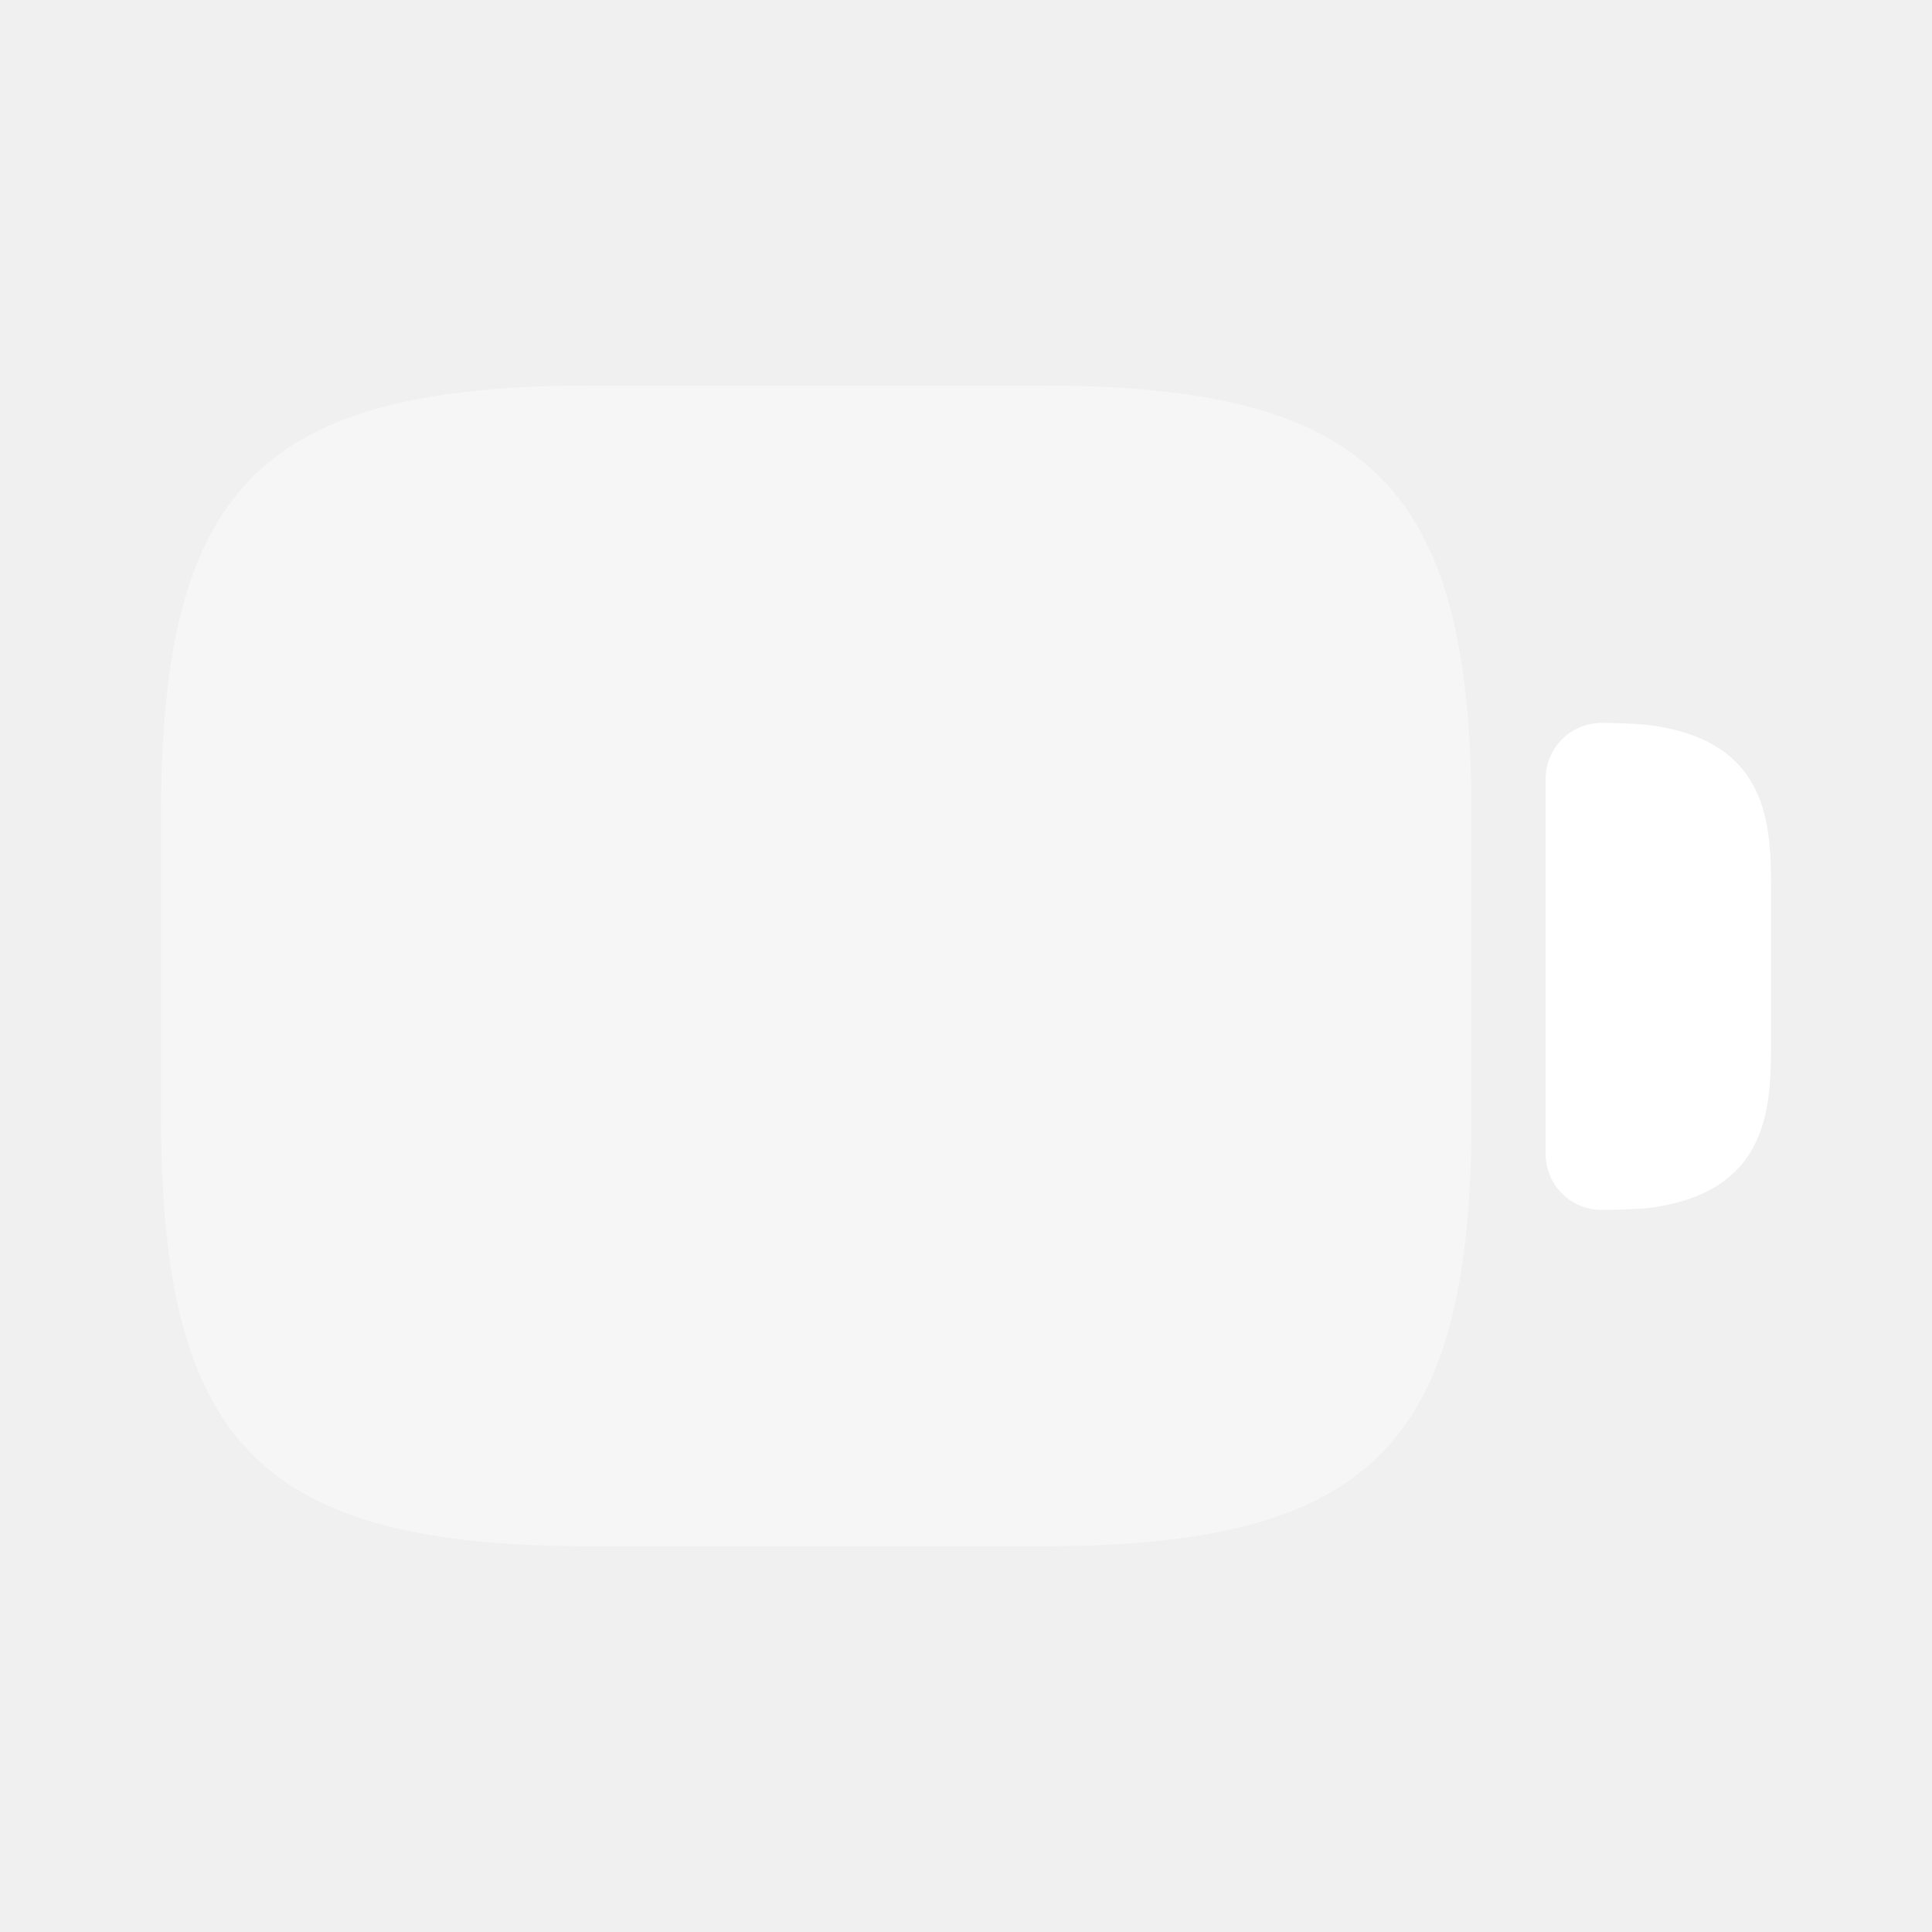
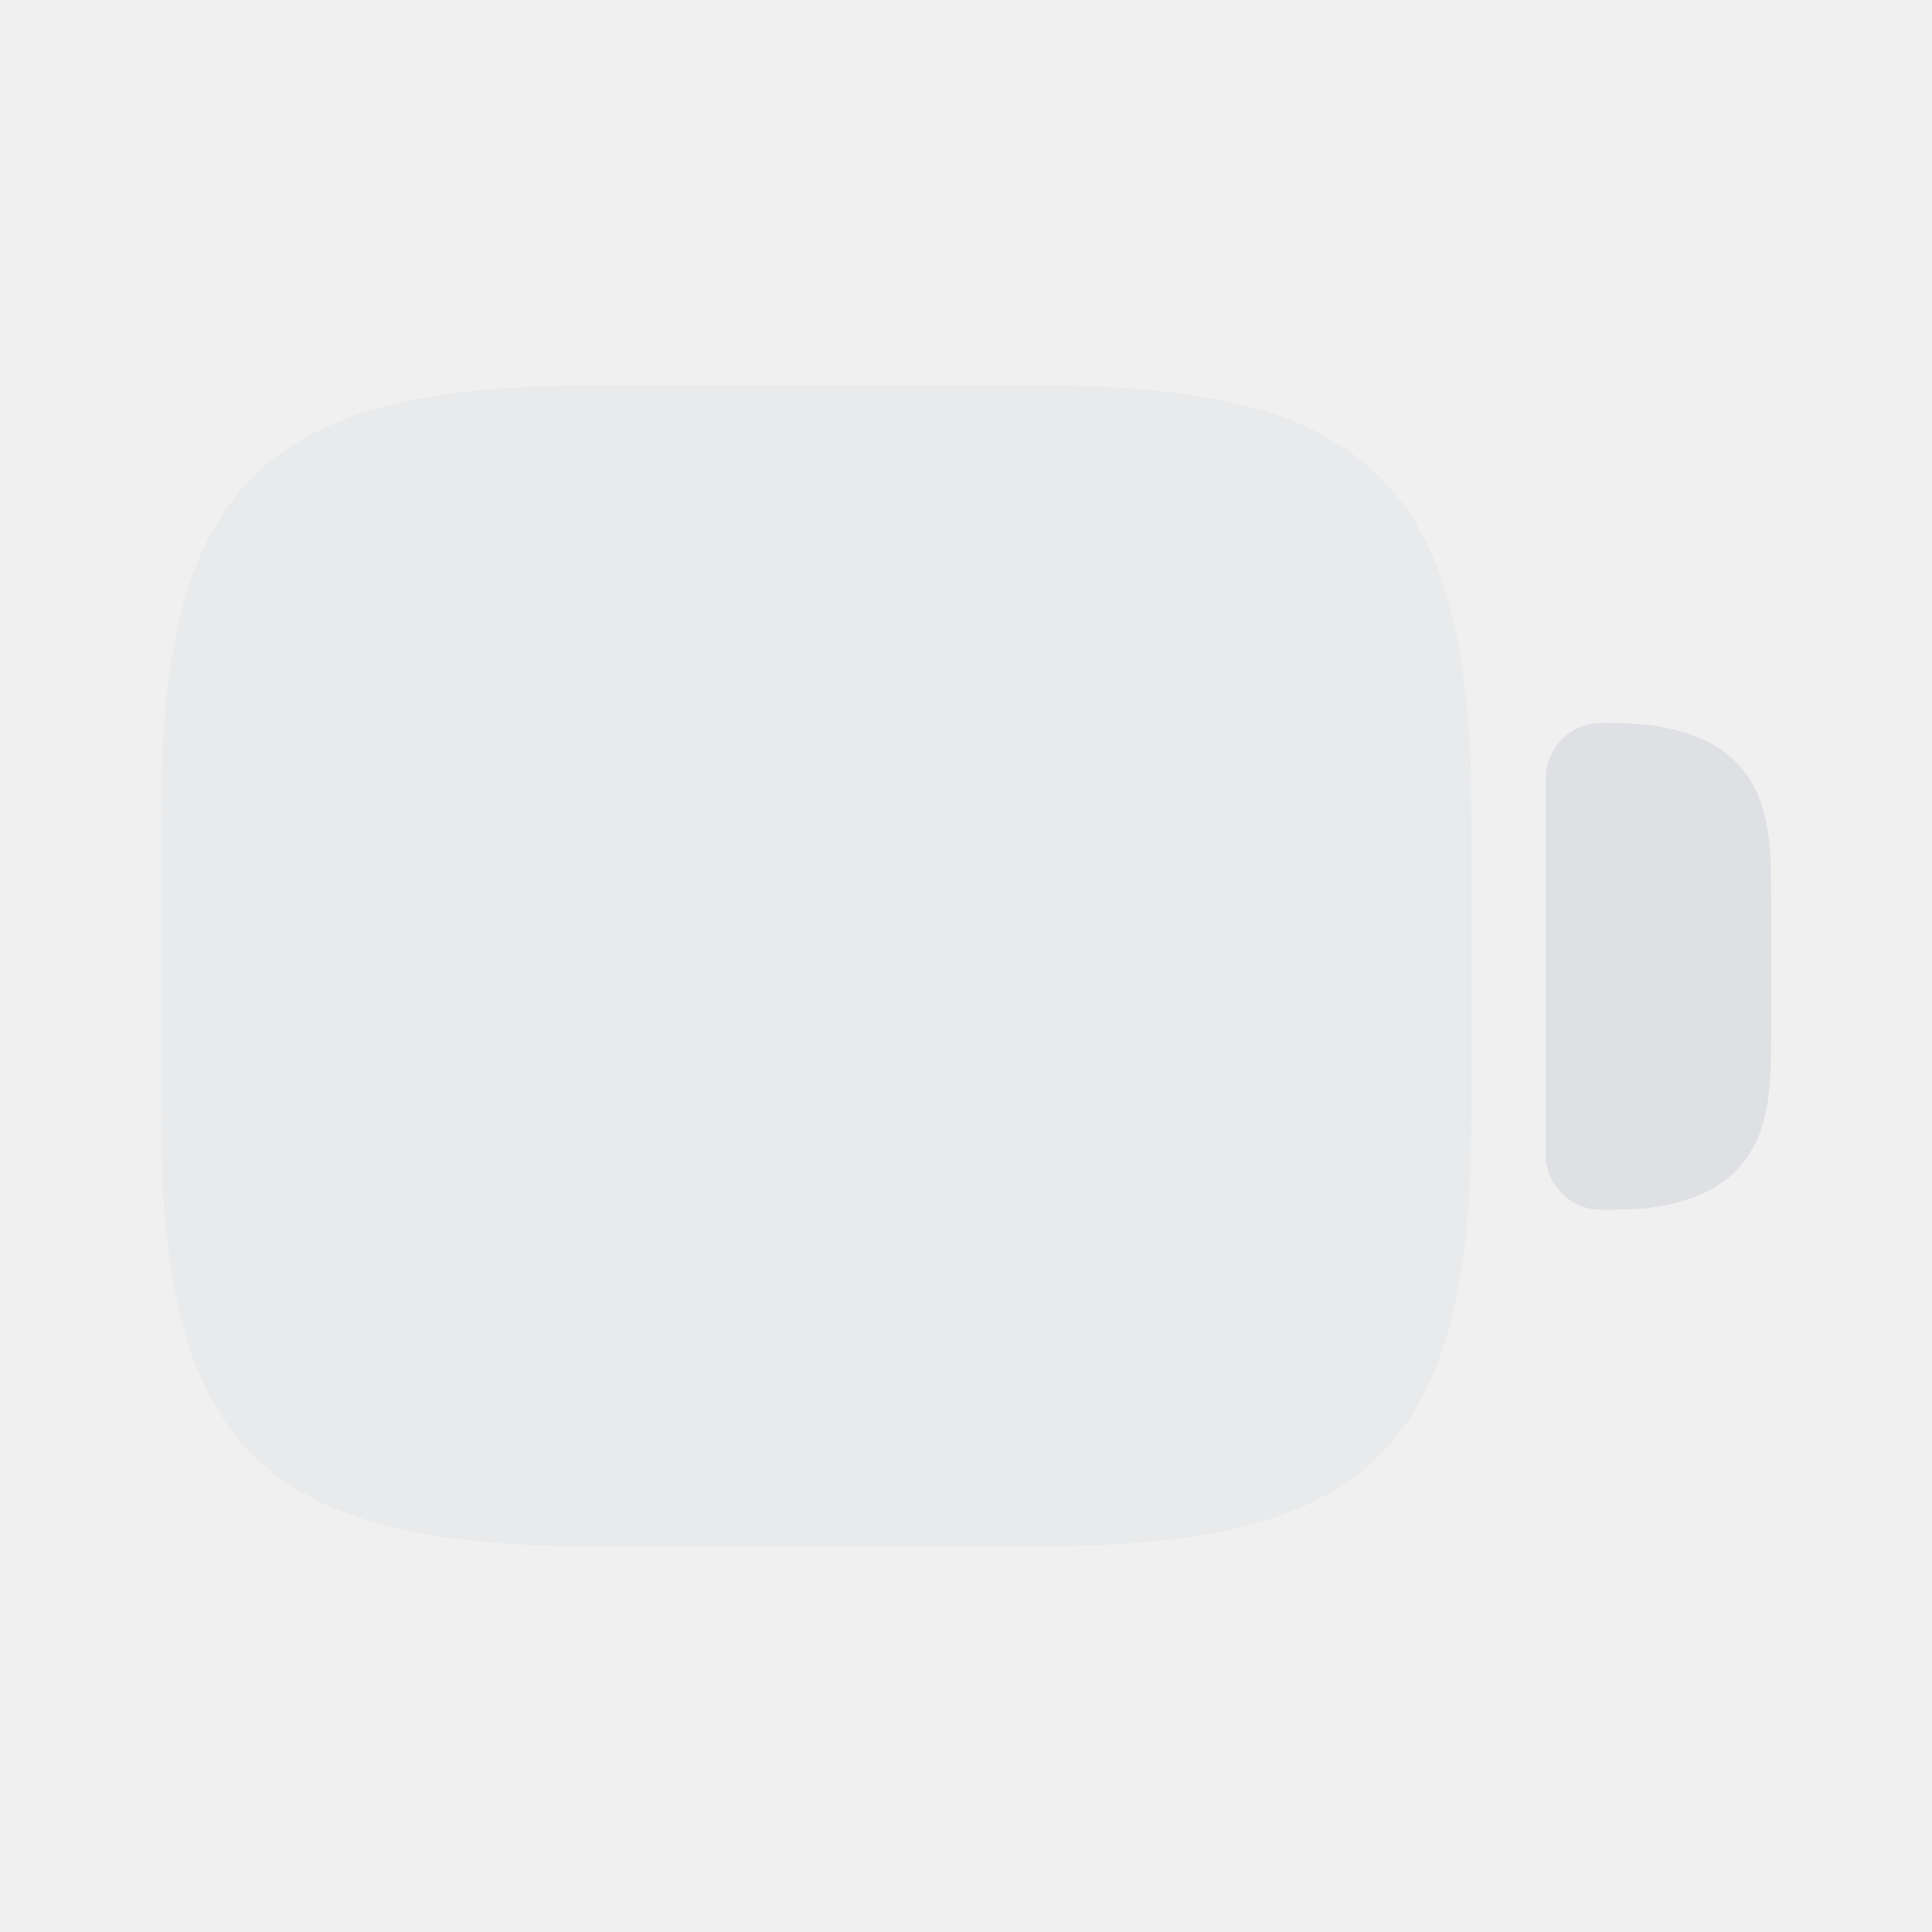
- <svg xmlns="http://www.w3.org/2000/svg" width="24" height="24" viewBox="0 0 24 24" fill="#fff">
+ <svg xmlns="http://www.w3.org/2000/svg" width="24" height="24" viewBox="0 0 24 24" fill="#dee0e4">
  <g clip-path="url(#clip0_4418_4926)">
    <path opacity="0.4" d="M12.93 4.789H7.35C3.25 4.789 2 6.039 2 10.139V13.859C2 17.959 3.25 19.209 7.35 19.209H12.93C17.03 19.209 18.28 17.959 18.28 13.859V10.139C18.28 6.039 17.03 4.789 12.93 4.789Z" />
    <path d="M20.42 9C20.28 8.99 20.1 8.98 19.9 8.98C19.51 8.98 19.2 9.29 19.2 9.68V14.331C19.2 14.72 19.51 15.03 19.9 15.03C20.1 15.03 20.27 15.021 20.44 15.011C22 14.831 22 13.73 22 12.931V11.07C22 10.271 22 9.17 20.42 9Z" />
  </g>
  <defs>
    <clipPath id="clip0_4418_4926">
-       <rect width="24" height="24" fill="white" />
+       <rect width="24" height="24" fill="#dee0e4" />
    </clipPath>
  </defs>
</svg>
